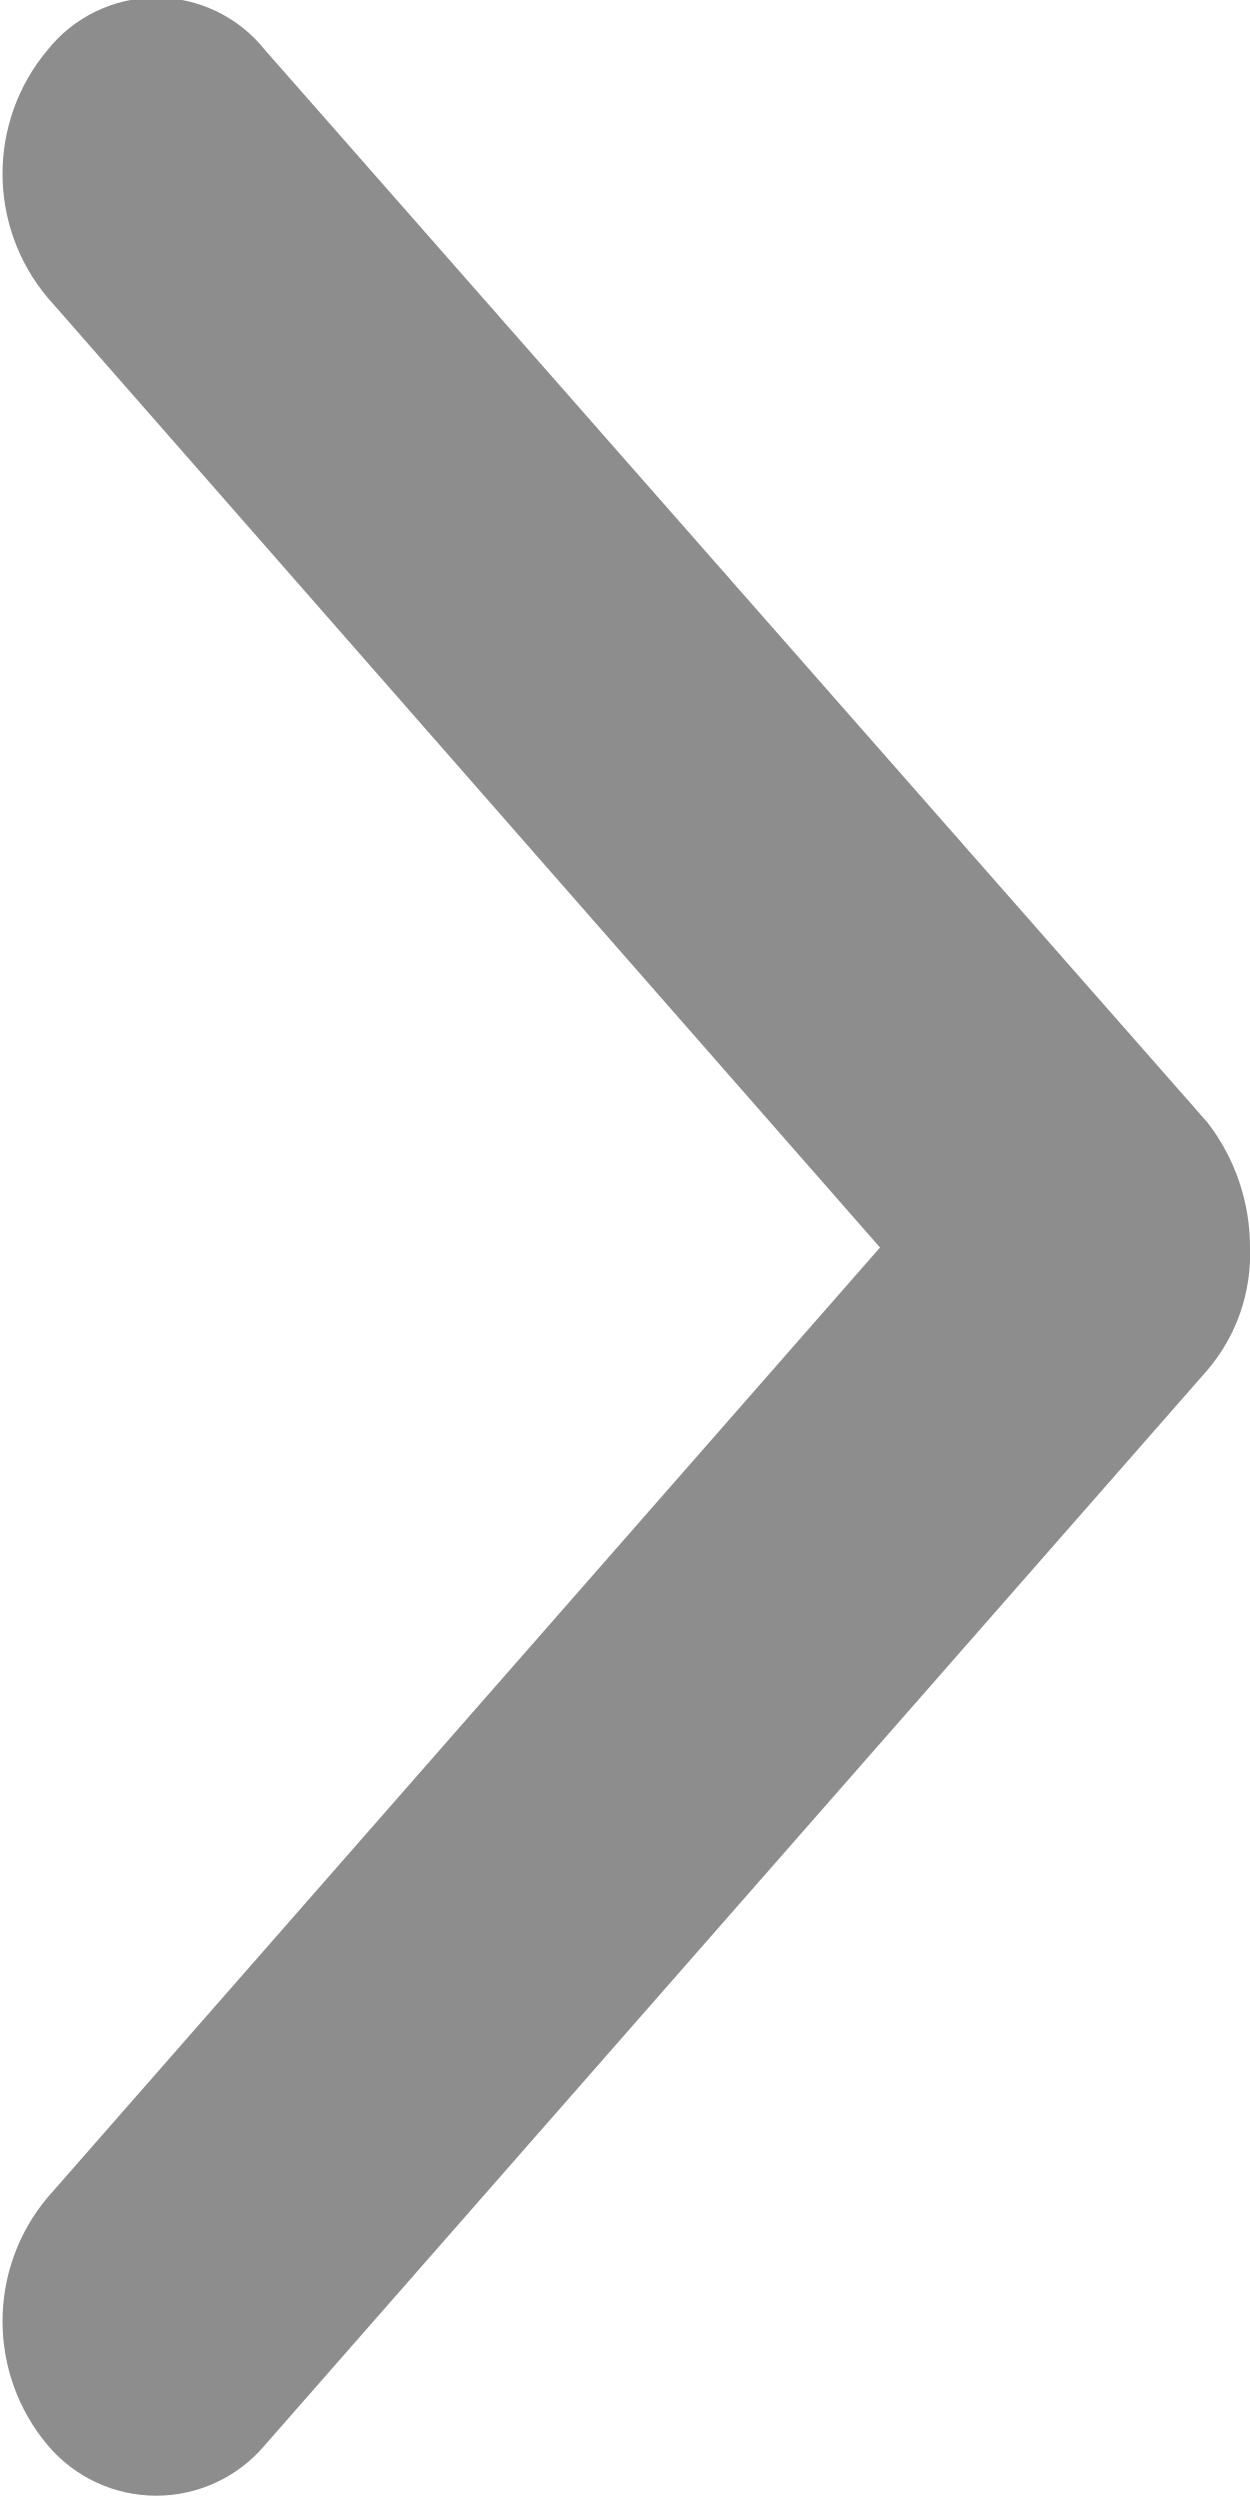
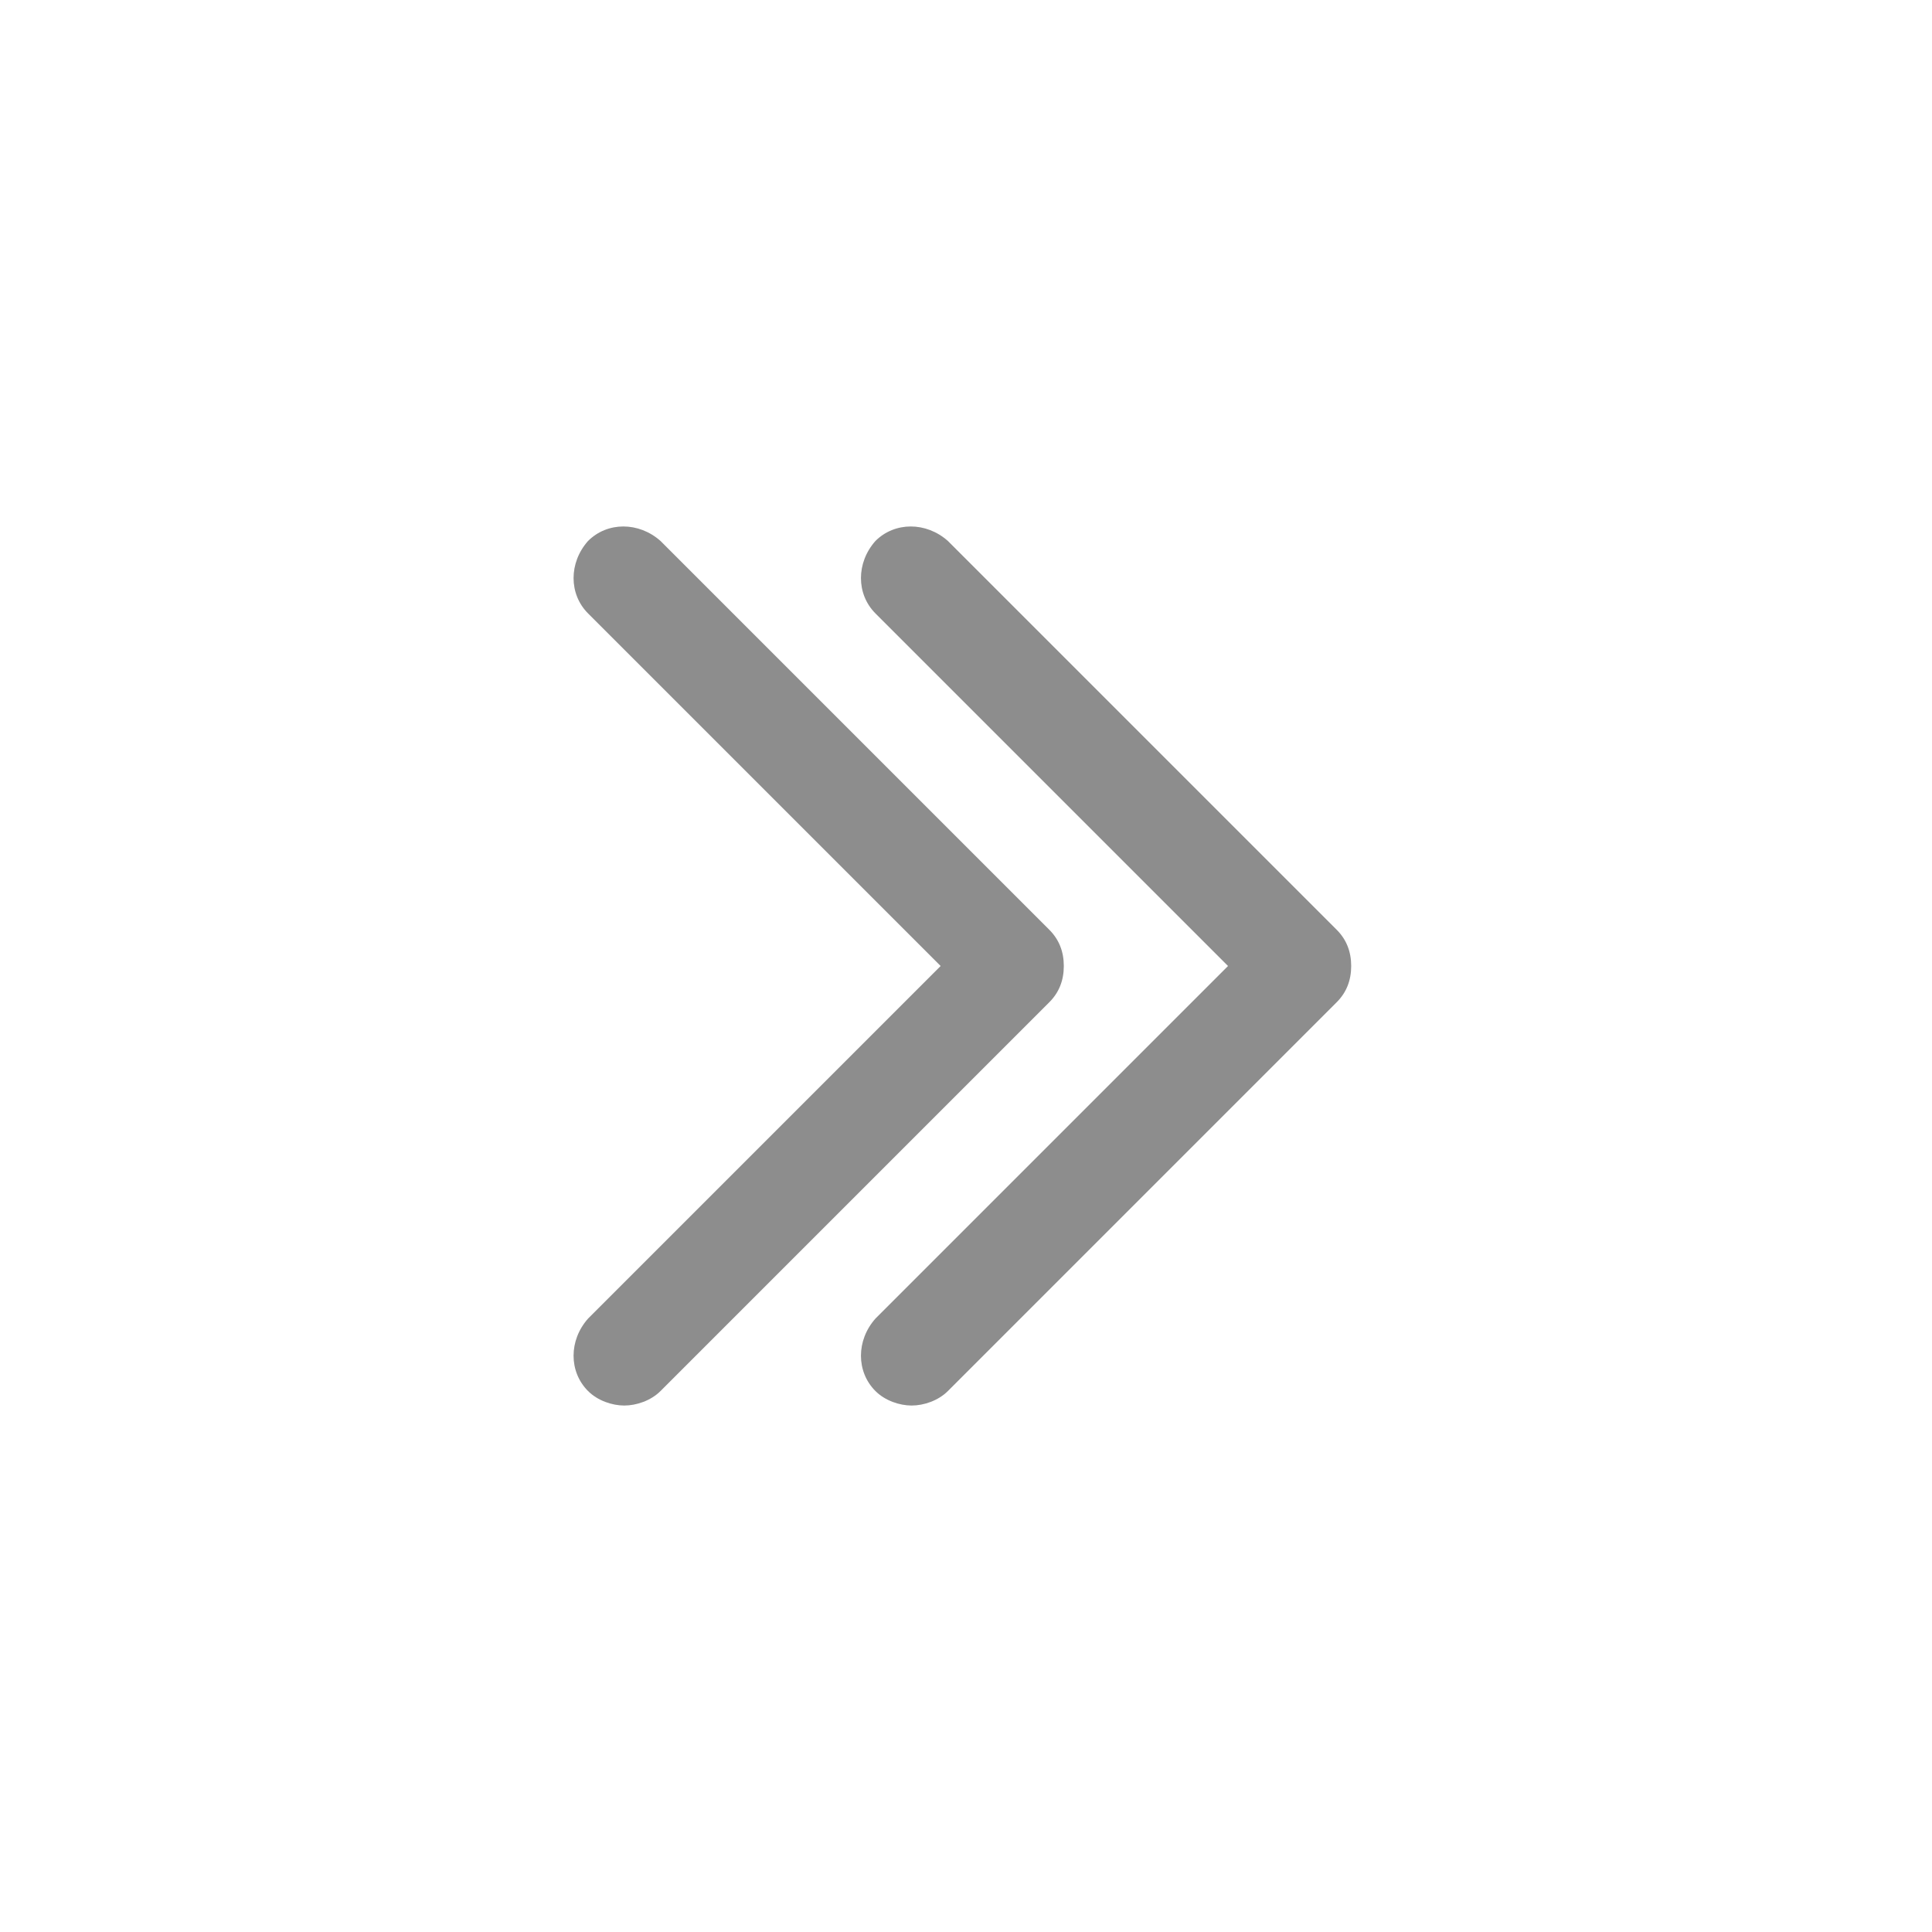
- <svg xmlns="http://www.w3.org/2000/svg" width="5" height="10" viewBox="0 0 5 10">
-   <defs>
-     <style>
-       .cls-1 {
-         fill: #8d8d8d;
-         fill-rule: evenodd;
-       }
-     </style>
-   </defs>
-   <path id="angle_right" class="cls-1" d="M1347,3013.18a0.816,0.816,0,0,0-.17-0.5l-3.77-4.29a0.556,0.556,0,0,0-.87,0,0.771,0.771,0,0,0,0,.99l3.33,3.8-3.33,3.8a0.771,0.771,0,0,0,0,.99,0.568,0.568,0,0,0,.87,0l3.77-4.3a0.715,0.715,0,0,0,.17-0.49h0Zm0,0" transform="translate(-1342 -3008.19)" />
+ <svg xmlns="http://www.w3.org/2000/svg" fill="#8d8d8d" width="50px" height="50px" viewBox="-9.5 0 32 32" version="1.1">
+   <path d="M5.6 23.28c-0.2 0-0.44-0.080-0.6-0.24-0.32-0.32-0.32-0.84 0-1.2l5.84-5.84-5.84-5.84c-0.32-0.32-0.32-0.84 0-1.2 0.32-0.32 0.84-0.32 1.2 0l6.44 6.44c0.16 0.16 0.24 0.36 0.24 0.6s-0.080 0.44-0.24 0.6l-6.44 6.44c-0.16 0.16-0.4 0.24-0.6 0.24zM0.84 23.28c-0.2 0-0.44-0.080-0.6-0.24-0.32-0.32-0.32-0.84 0-1.2l5.84-5.84-5.84-5.84c-0.32-0.32-0.32-0.84 0-1.2 0.32-0.32 0.84-0.32 1.2 0l6.44 6.44c0.16 0.16 0.24 0.36 0.24 0.6s-0.080 0.44-0.24 0.6l-6.44 6.44c-0.16 0.16-0.4 0.24-0.6 0.24z" />
</svg>
